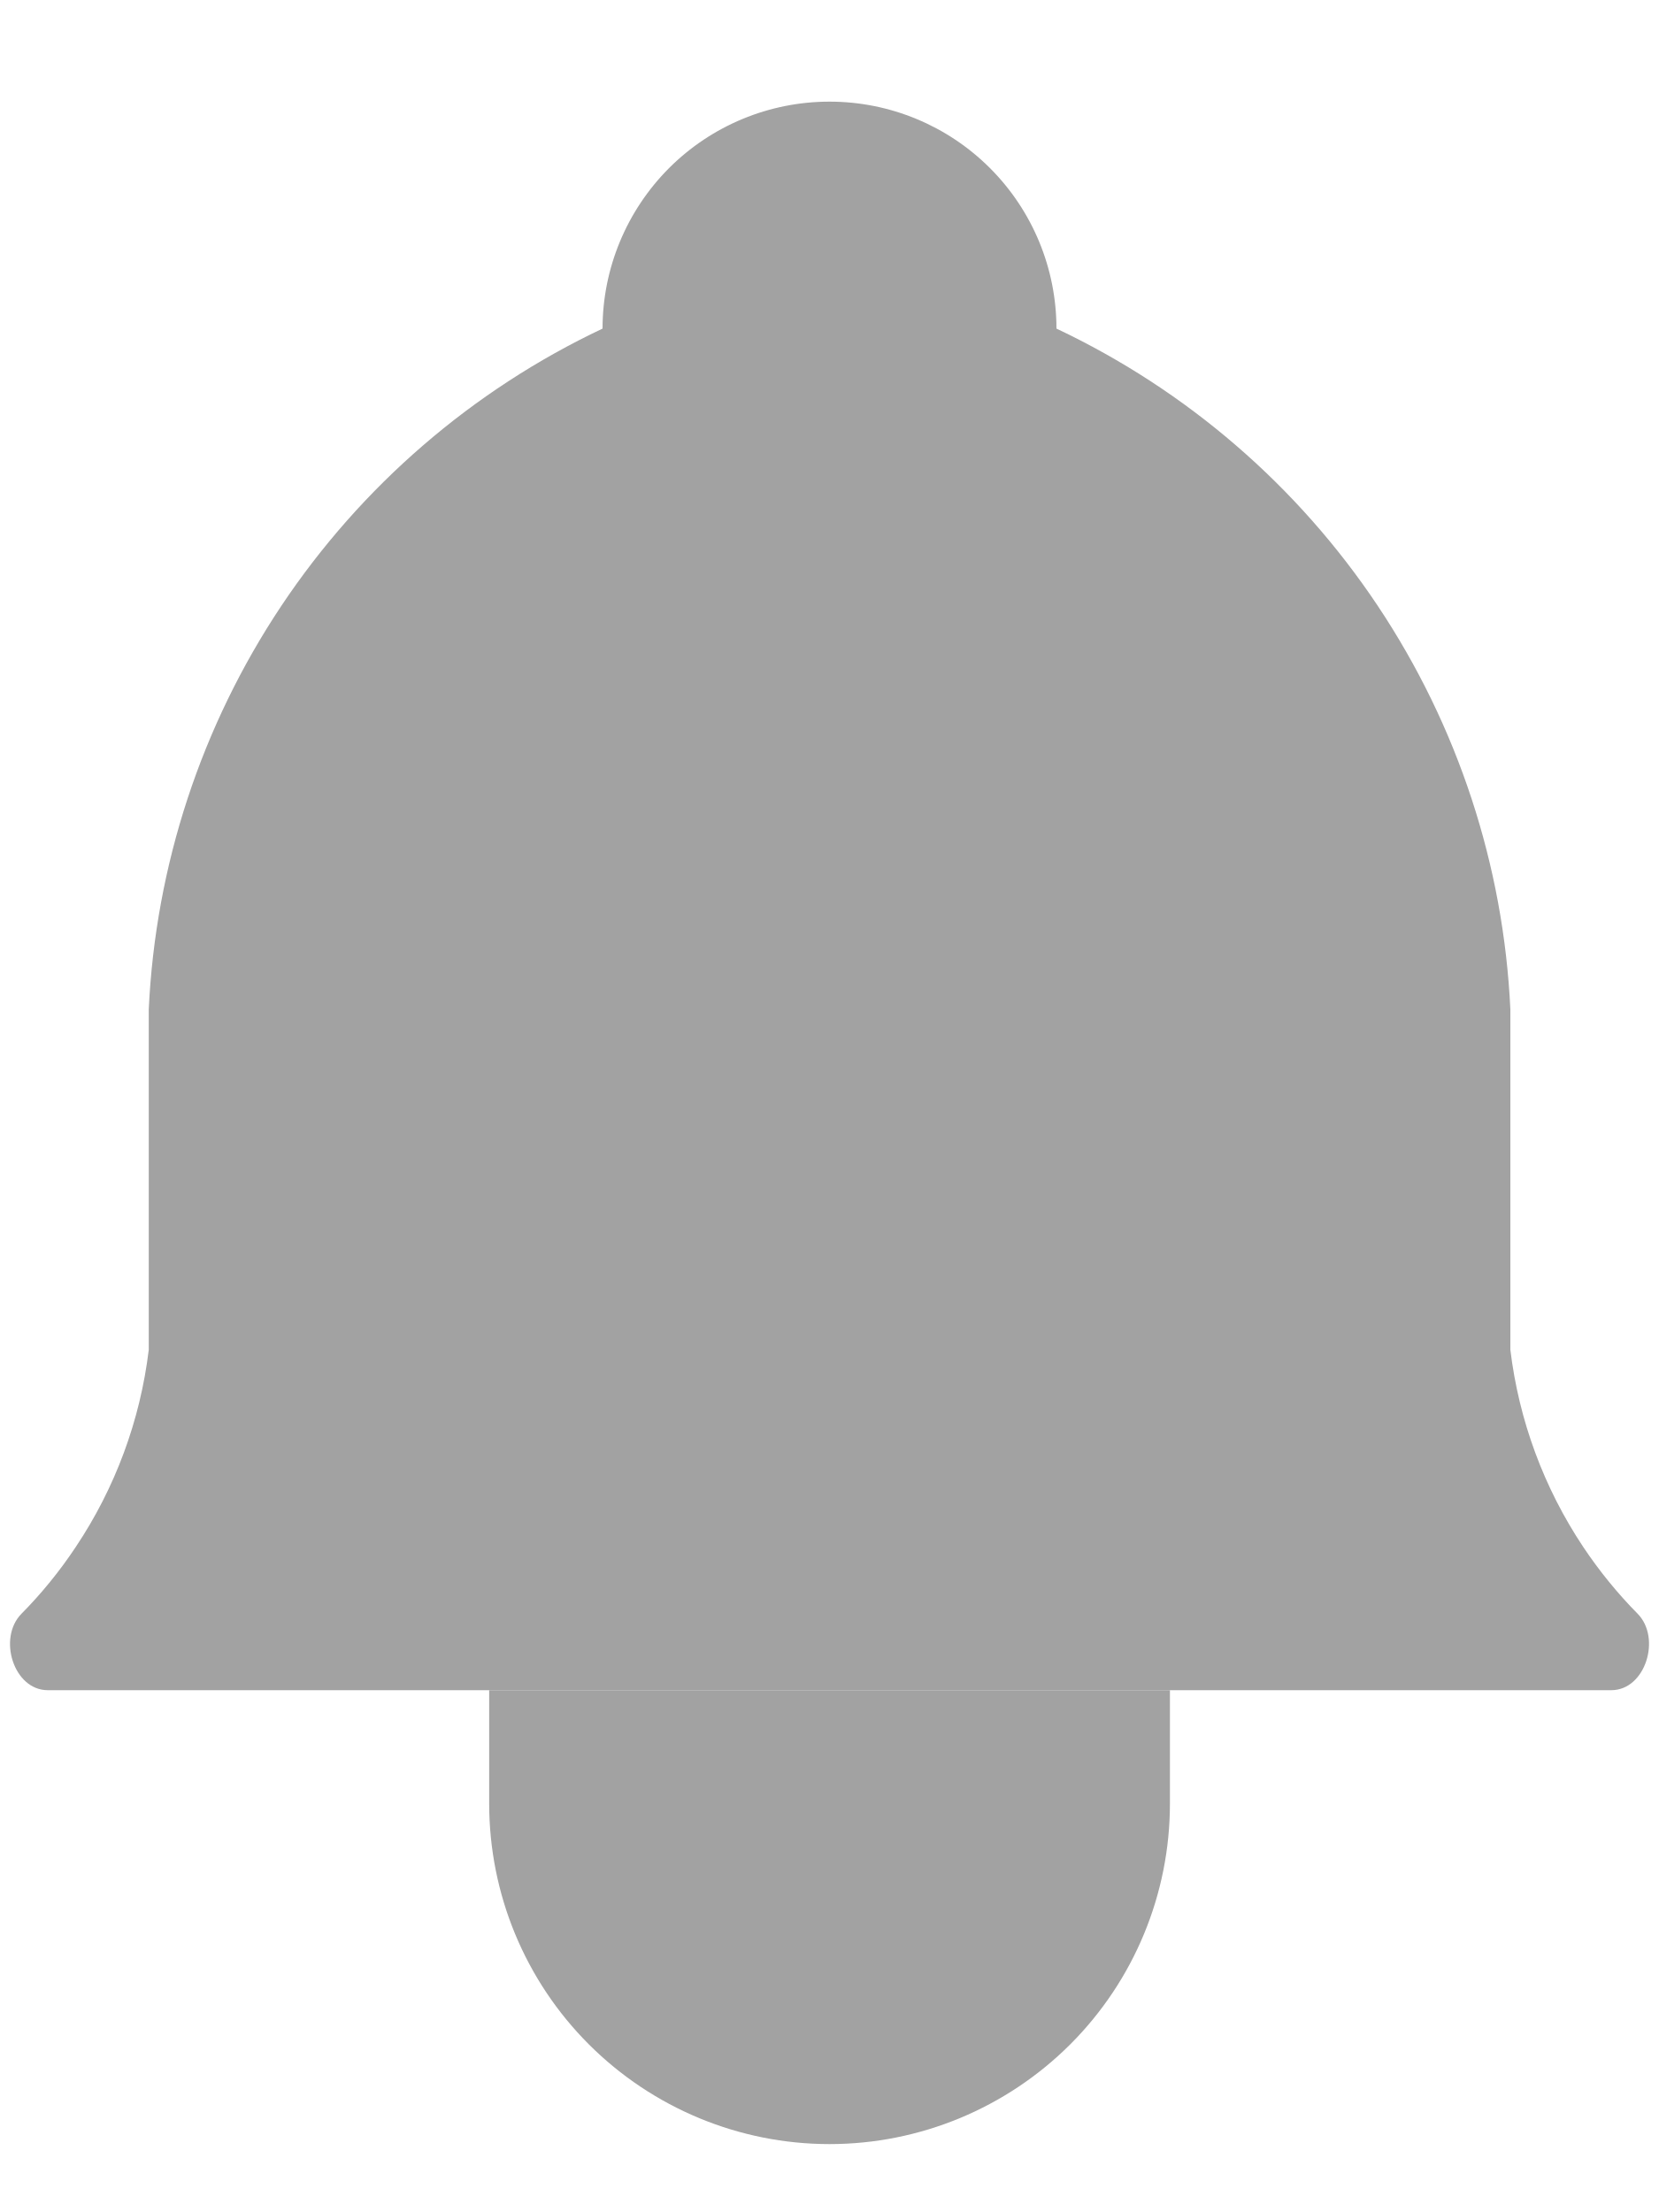
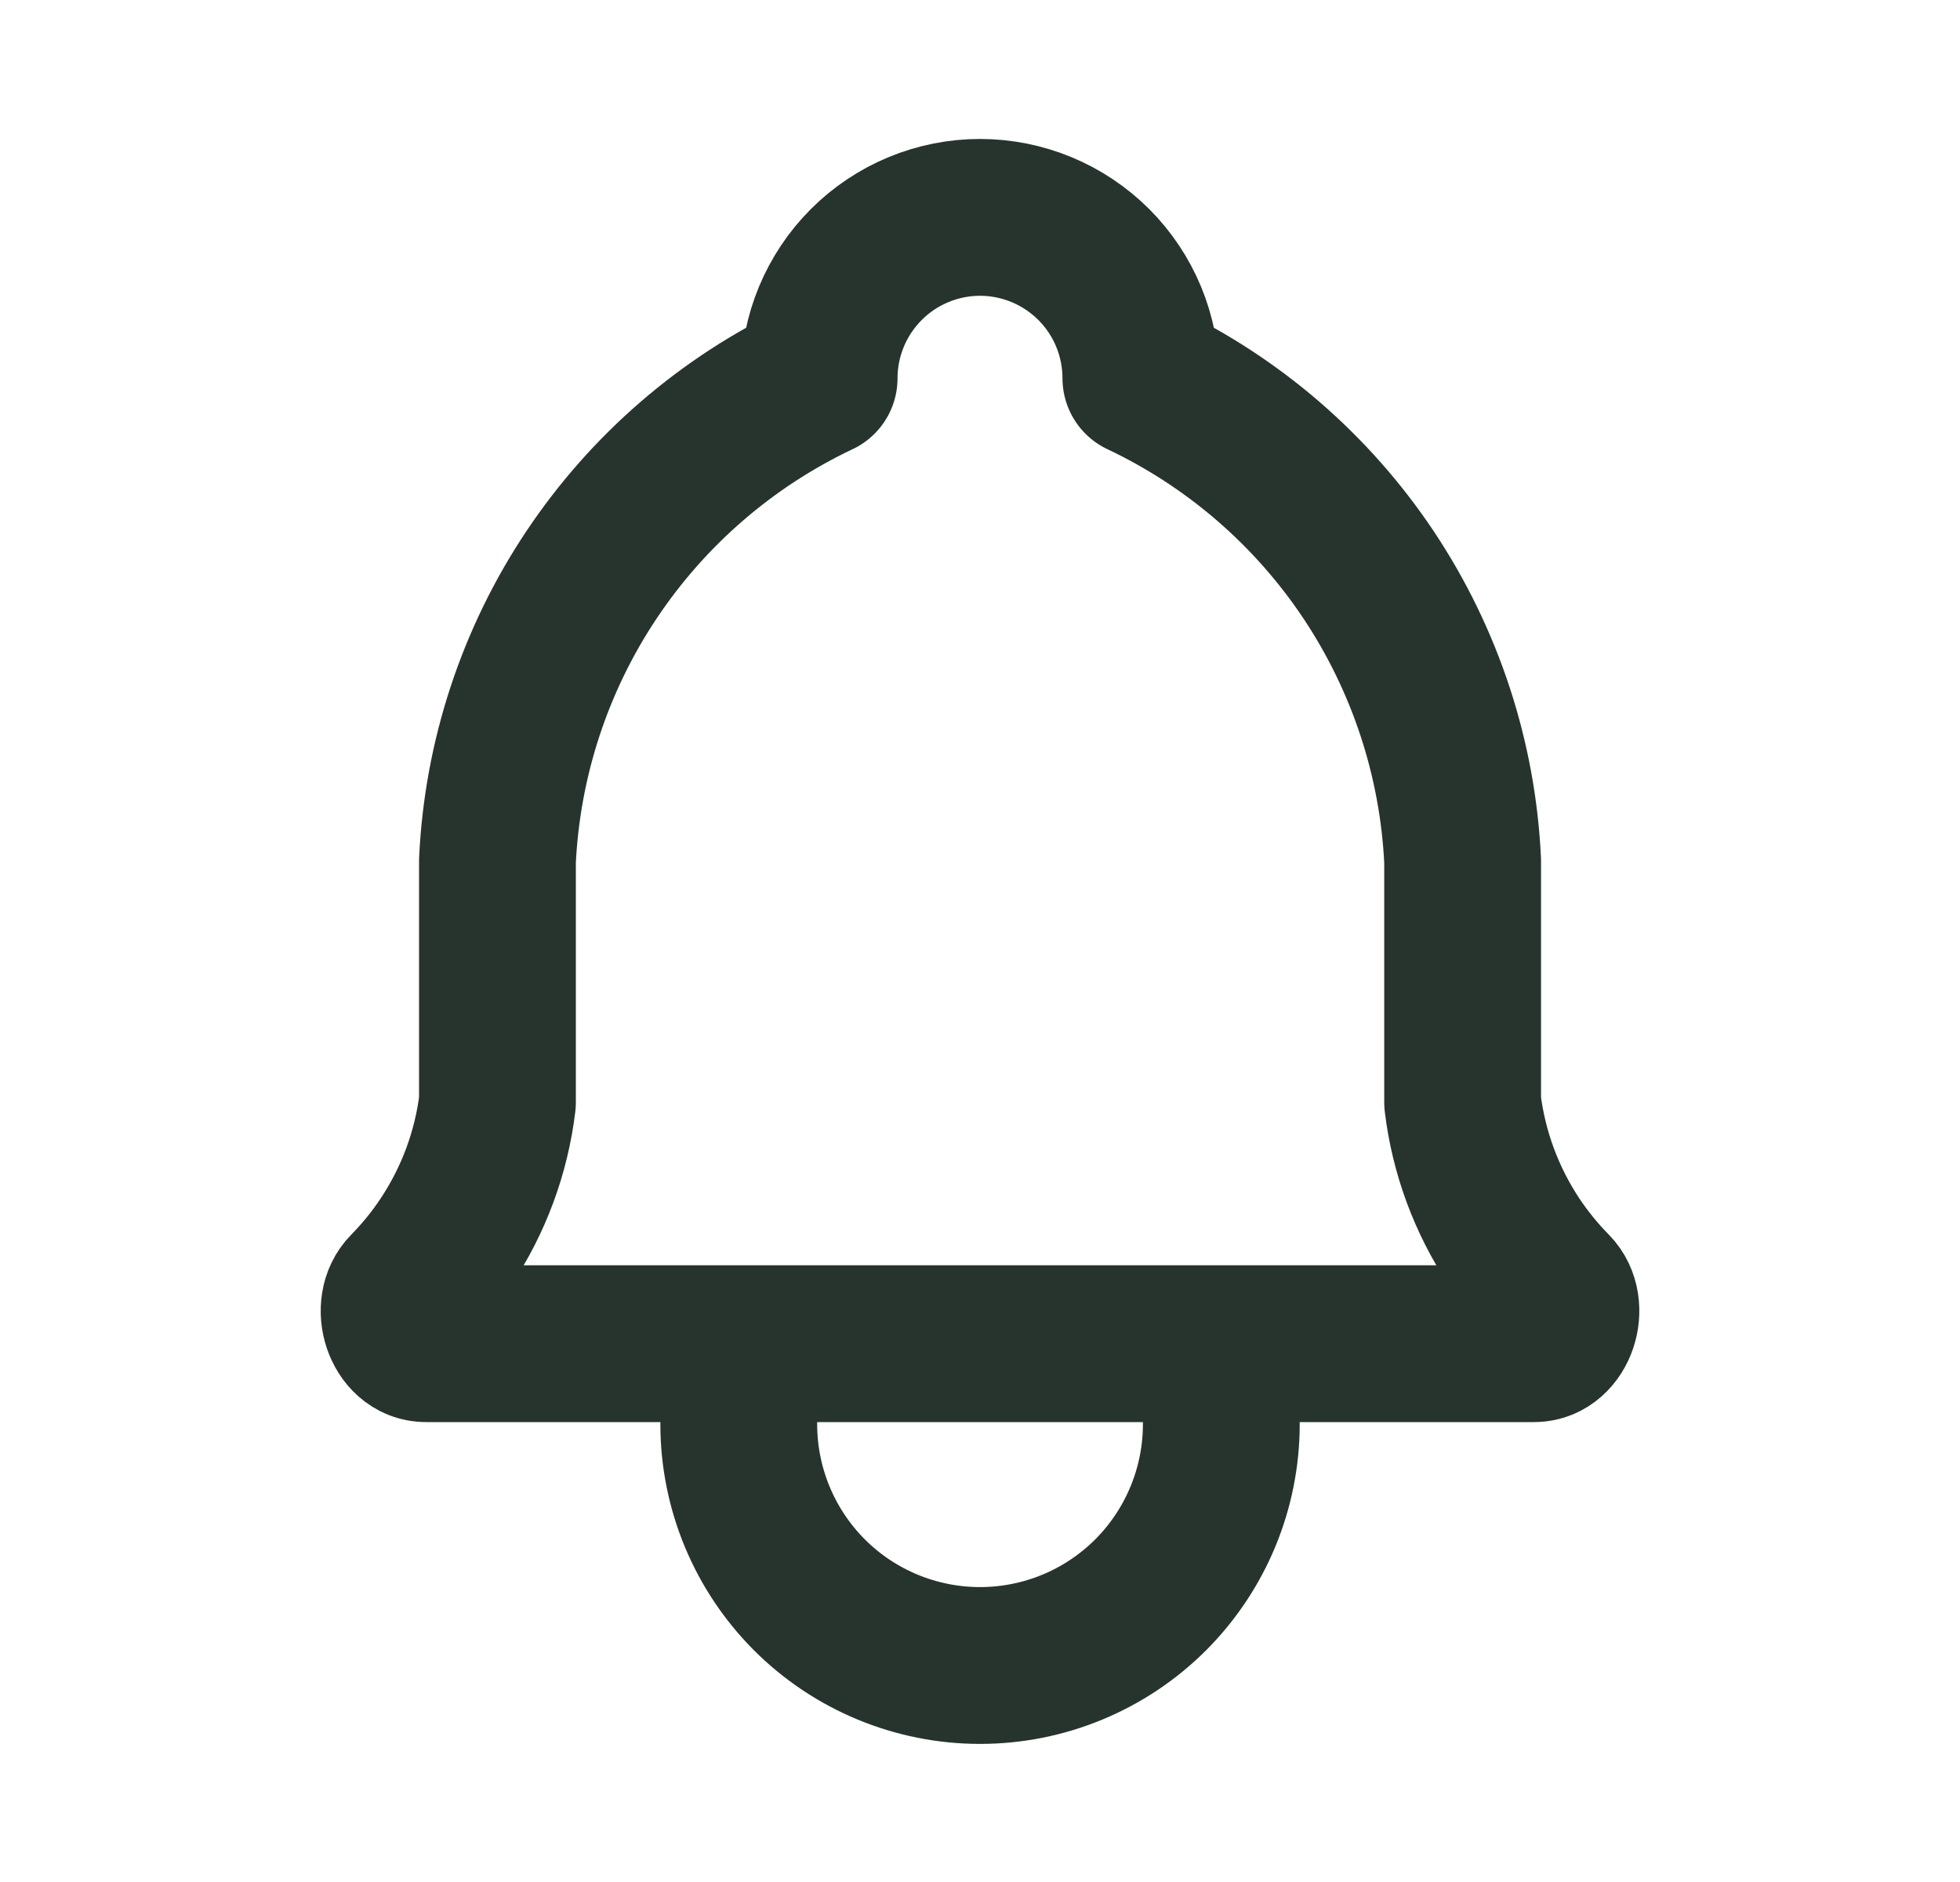
- <svg xmlns="http://www.w3.org/2000/svg" width="15" height="20" viewBox="0 0 15 20" fill="none">
-   <path d="M5.448 2.971C5.448 2.427 5.665 1.905 6.049 1.52C6.434 1.135 6.956 0.919 7.5 0.919C8.045 0.919 8.566 1.135 8.951 1.52C9.336 1.905 9.552 2.427 9.552 2.971C10.73 3.528 11.735 4.395 12.458 5.479C13.181 6.564 13.595 7.824 13.656 9.126V12.204C13.733 12.842 13.959 13.453 14.315 13.987C14.46 14.204 14.625 14.407 14.807 14.591C15.023 14.811 14.877 15.282 14.569 15.282H0.432C0.123 15.282 -0.023 14.811 0.194 14.591C0.376 14.407 0.541 14.204 0.685 13.987C1.042 13.453 1.268 12.842 1.345 12.204V9.126C1.406 7.824 1.82 6.564 2.543 5.479C3.266 4.395 4.27 3.528 5.448 2.971Z" fill="#A2A2A2" />
-   <path d="M4.423 15.282V16.308C4.423 17.124 4.747 17.907 5.324 18.484C5.901 19.061 6.684 19.386 7.5 19.386C8.317 19.386 9.099 19.061 9.677 18.484C10.254 17.907 10.578 17.124 10.578 16.308V15.282" fill="#A2A2A2" />
+ <svg xmlns="http://www.w3.org/2000/svg" width="25" height="24" viewBox="0 0 25 24" fill="none">
+   <path d="M9.423 17.135V18.161C9.423 18.977 9.747 19.76 10.324 20.338C10.901 20.915 11.684 21.239 12.5 21.239C13.317 21.239 14.099 20.915 14.677 20.338C15.254 19.76 15.578 18.977 15.578 18.161V17.135M10.448 4.824C10.448 4.28 10.665 3.758 11.05 3.373C11.434 2.989 11.956 2.772 12.5 2.772C13.044 2.772 13.566 2.989 13.951 3.373C14.336 3.758 14.552 4.28 14.552 4.824C15.73 5.381 16.735 6.249 17.458 7.333C18.18 8.417 18.595 9.678 18.656 10.98V14.058C18.733 14.695 18.959 15.306 19.315 15.841C19.46 16.058 19.625 16.26 19.807 16.445C20.023 16.664 19.877 17.135 19.569 17.135H5.432C5.123 17.135 4.977 16.664 5.194 16.445C5.376 16.26 5.541 16.058 5.685 15.841C6.042 15.306 6.268 14.695 6.345 14.058V10.98C6.406 9.678 6.82 8.417 7.543 7.333C8.266 6.249 9.27 5.381 10.448 4.824Z" stroke="#27342E" stroke-width="2" stroke-linecap="round" stroke-linejoin="round" />
</svg>
